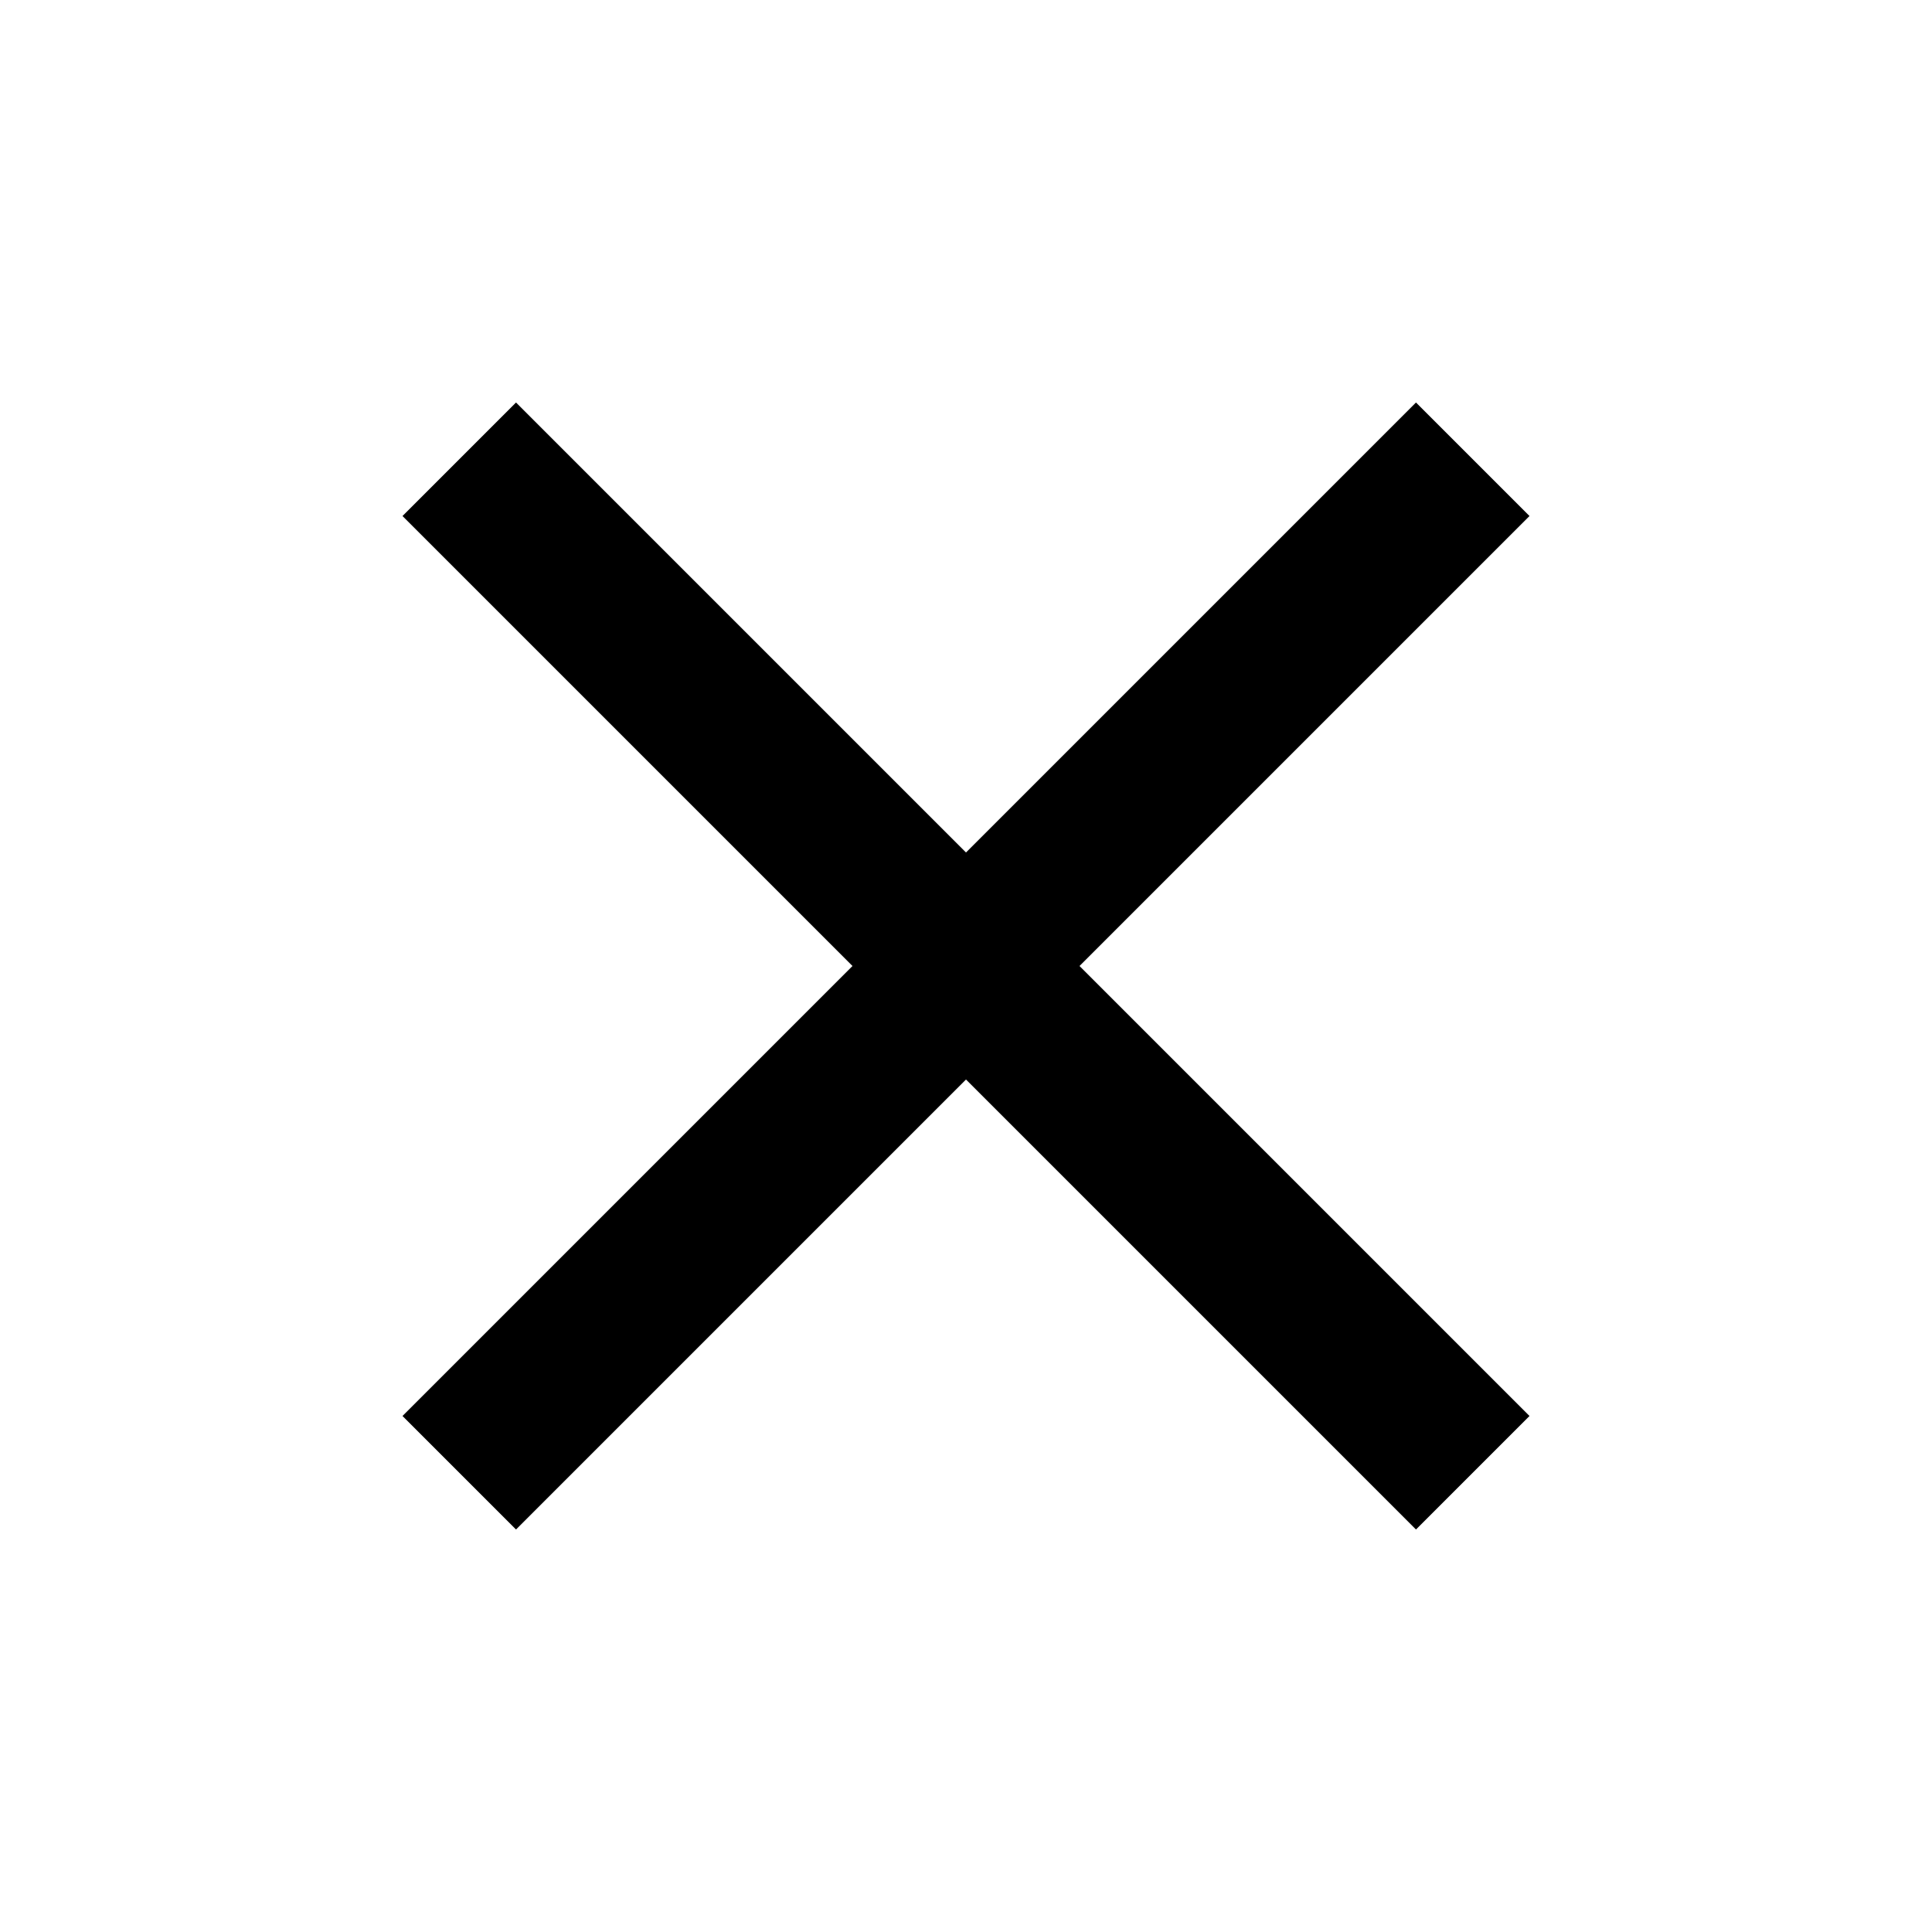
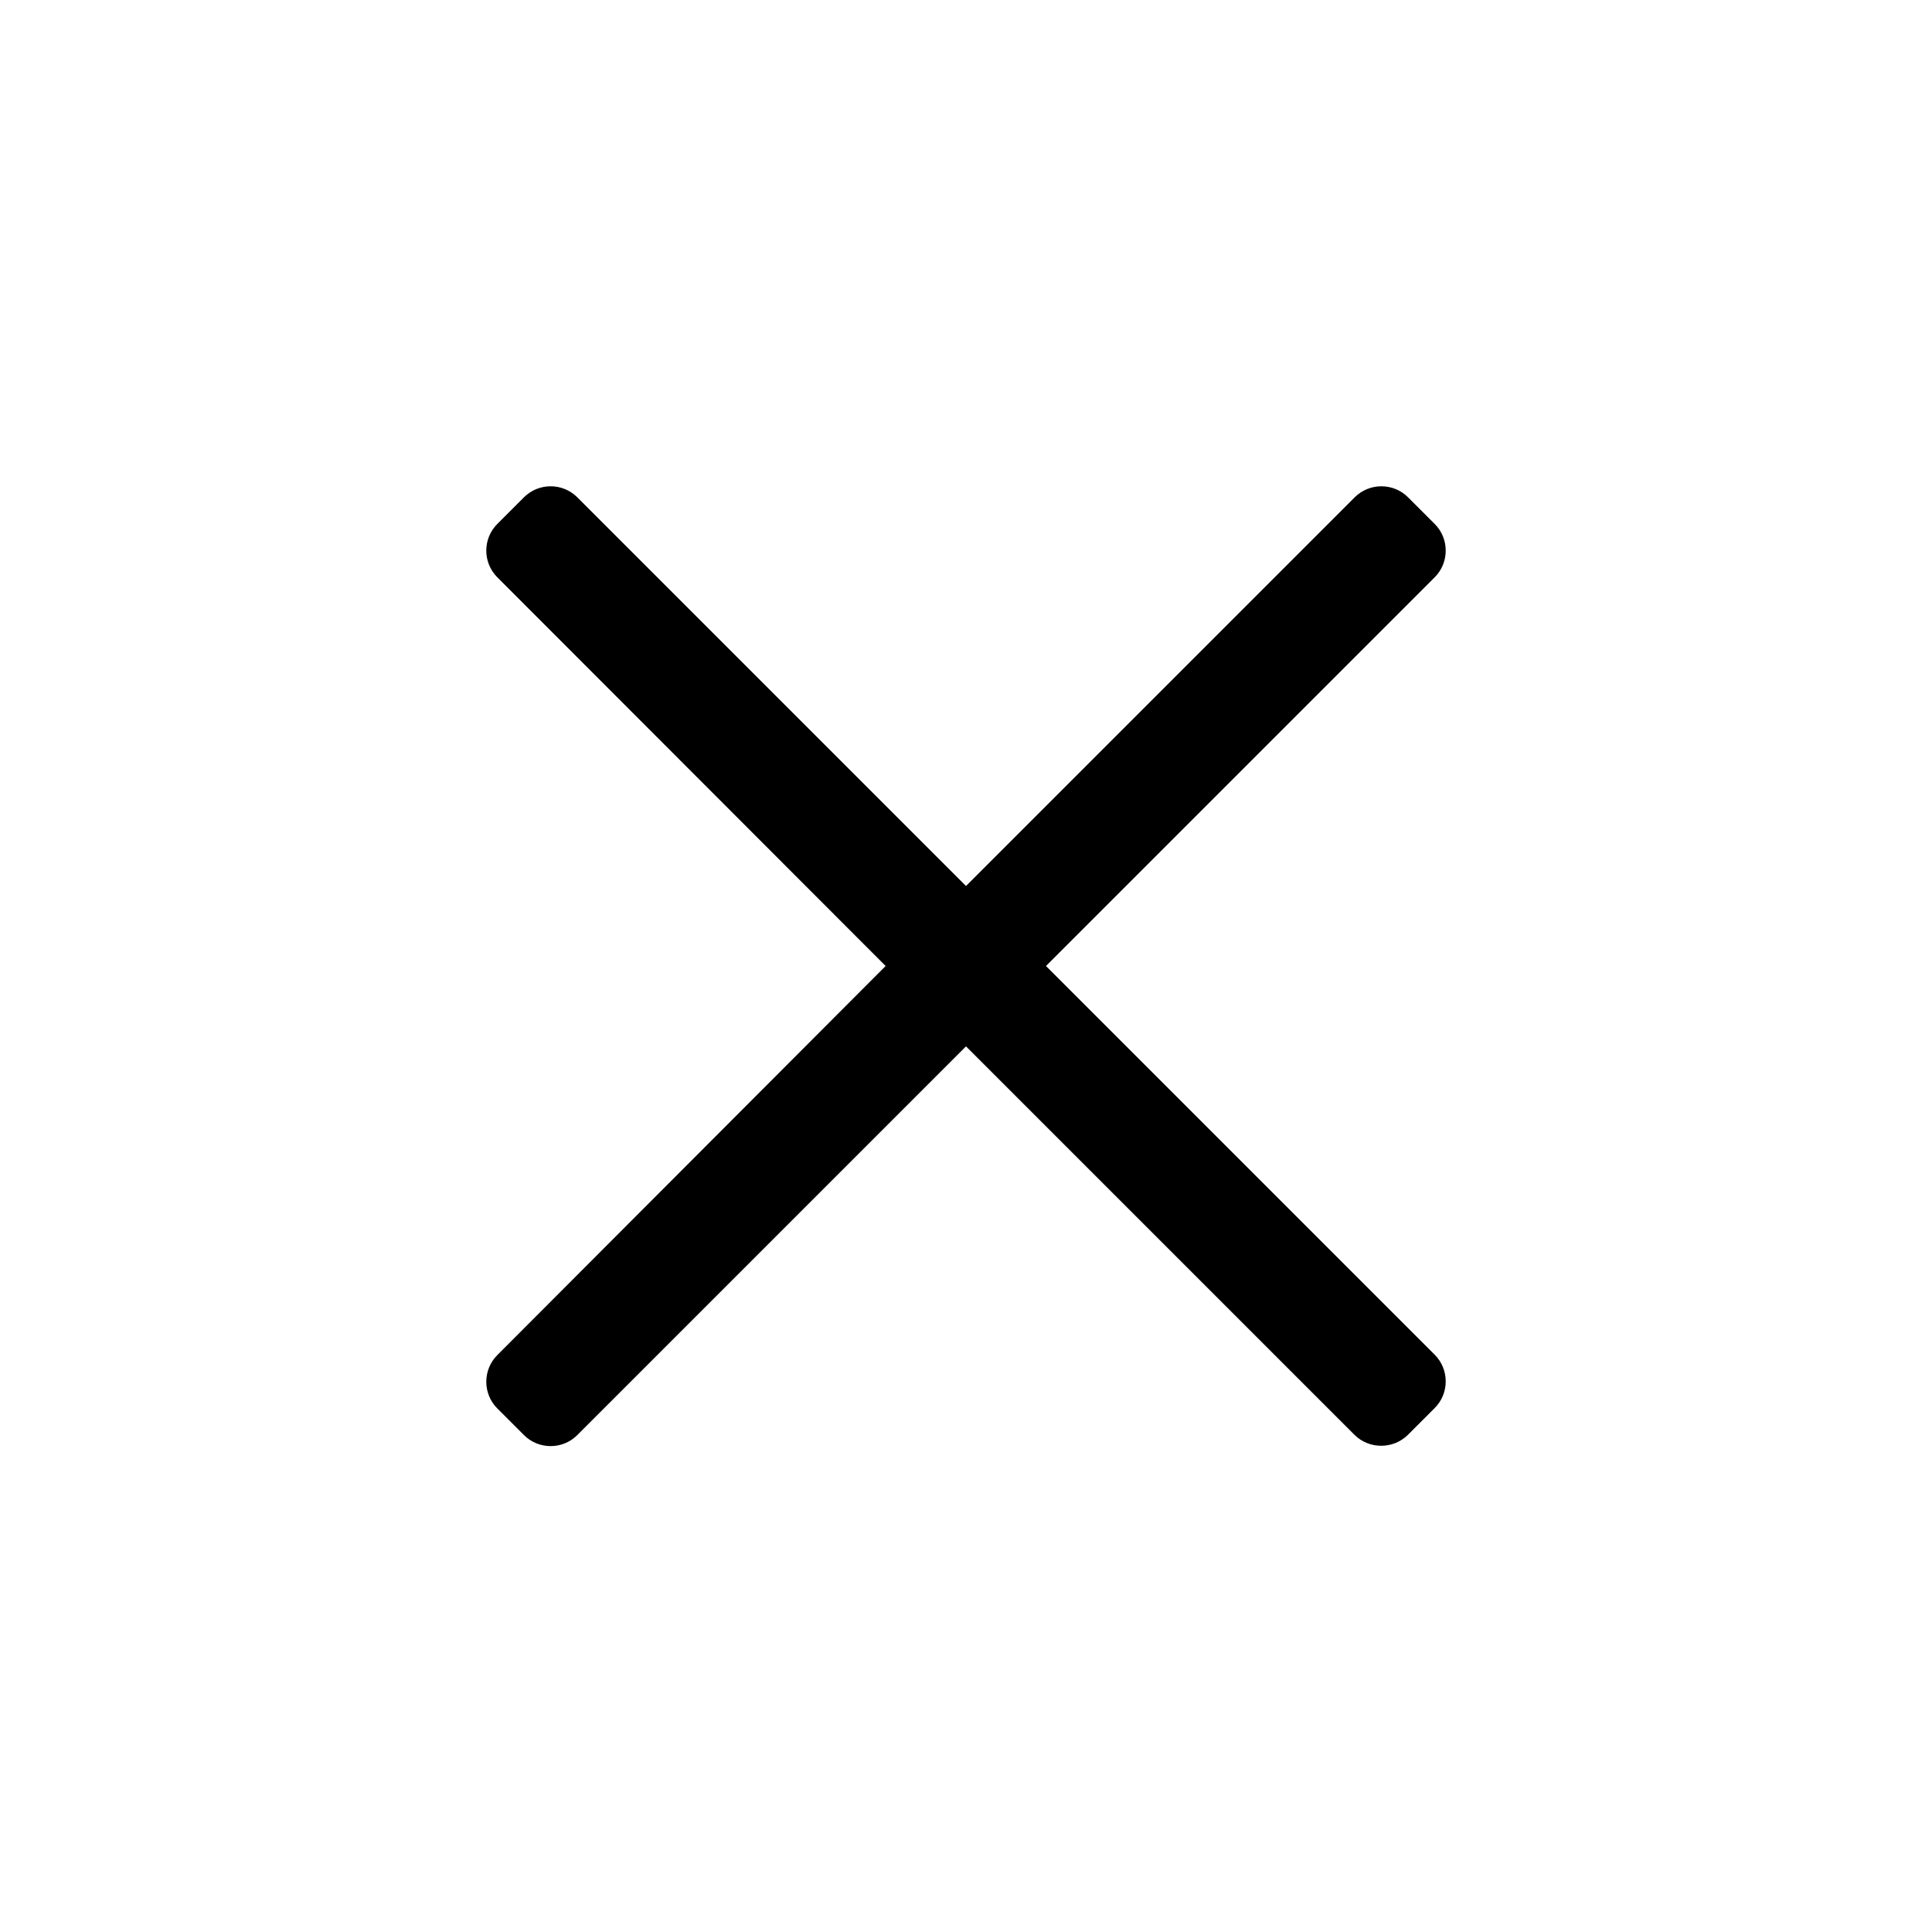
- <svg version="1.1" viewBox="0 0 24 24" height="16px">
-   <path fill="currentColor" d="M19,6.41L17.59,5L12,10.59L6.41,5L5,6.41L10.59,12L5,17.59L6.41,19L12,13.41L17.59,19L19,17.59L13.41,12L19,6.41Z" />
+ <svg xmlns="http://www.w3.org/2000/svg" viewBox="0 0 500 500">
+   <path fill="currentColor" d="M350.6 371.4L250 270.8 149.4 371.4c-3.8 3.8-10 3.8-13.8 0l-6.9-6.9c-3.8-3.8-3.8-10 0-13.8L229.2 250 128.7 149.4c-3.8-3.8-3.8-10 0-13.8l6.9-6.9c3.8-3.8 10-3.8 13.8 0L250 229.3l100.6-100.6c3.8-3.8 10-3.8 13.8 0l6.9 6.9c3.8 3.8 3.8 10 0 13.8L270.7 250l100.6 100.6c3.8 3.8 3.8 10 0 13.8l-6.9 6.9c-3.8 3.8-10 3.8-13.8.1z" />
</svg>
